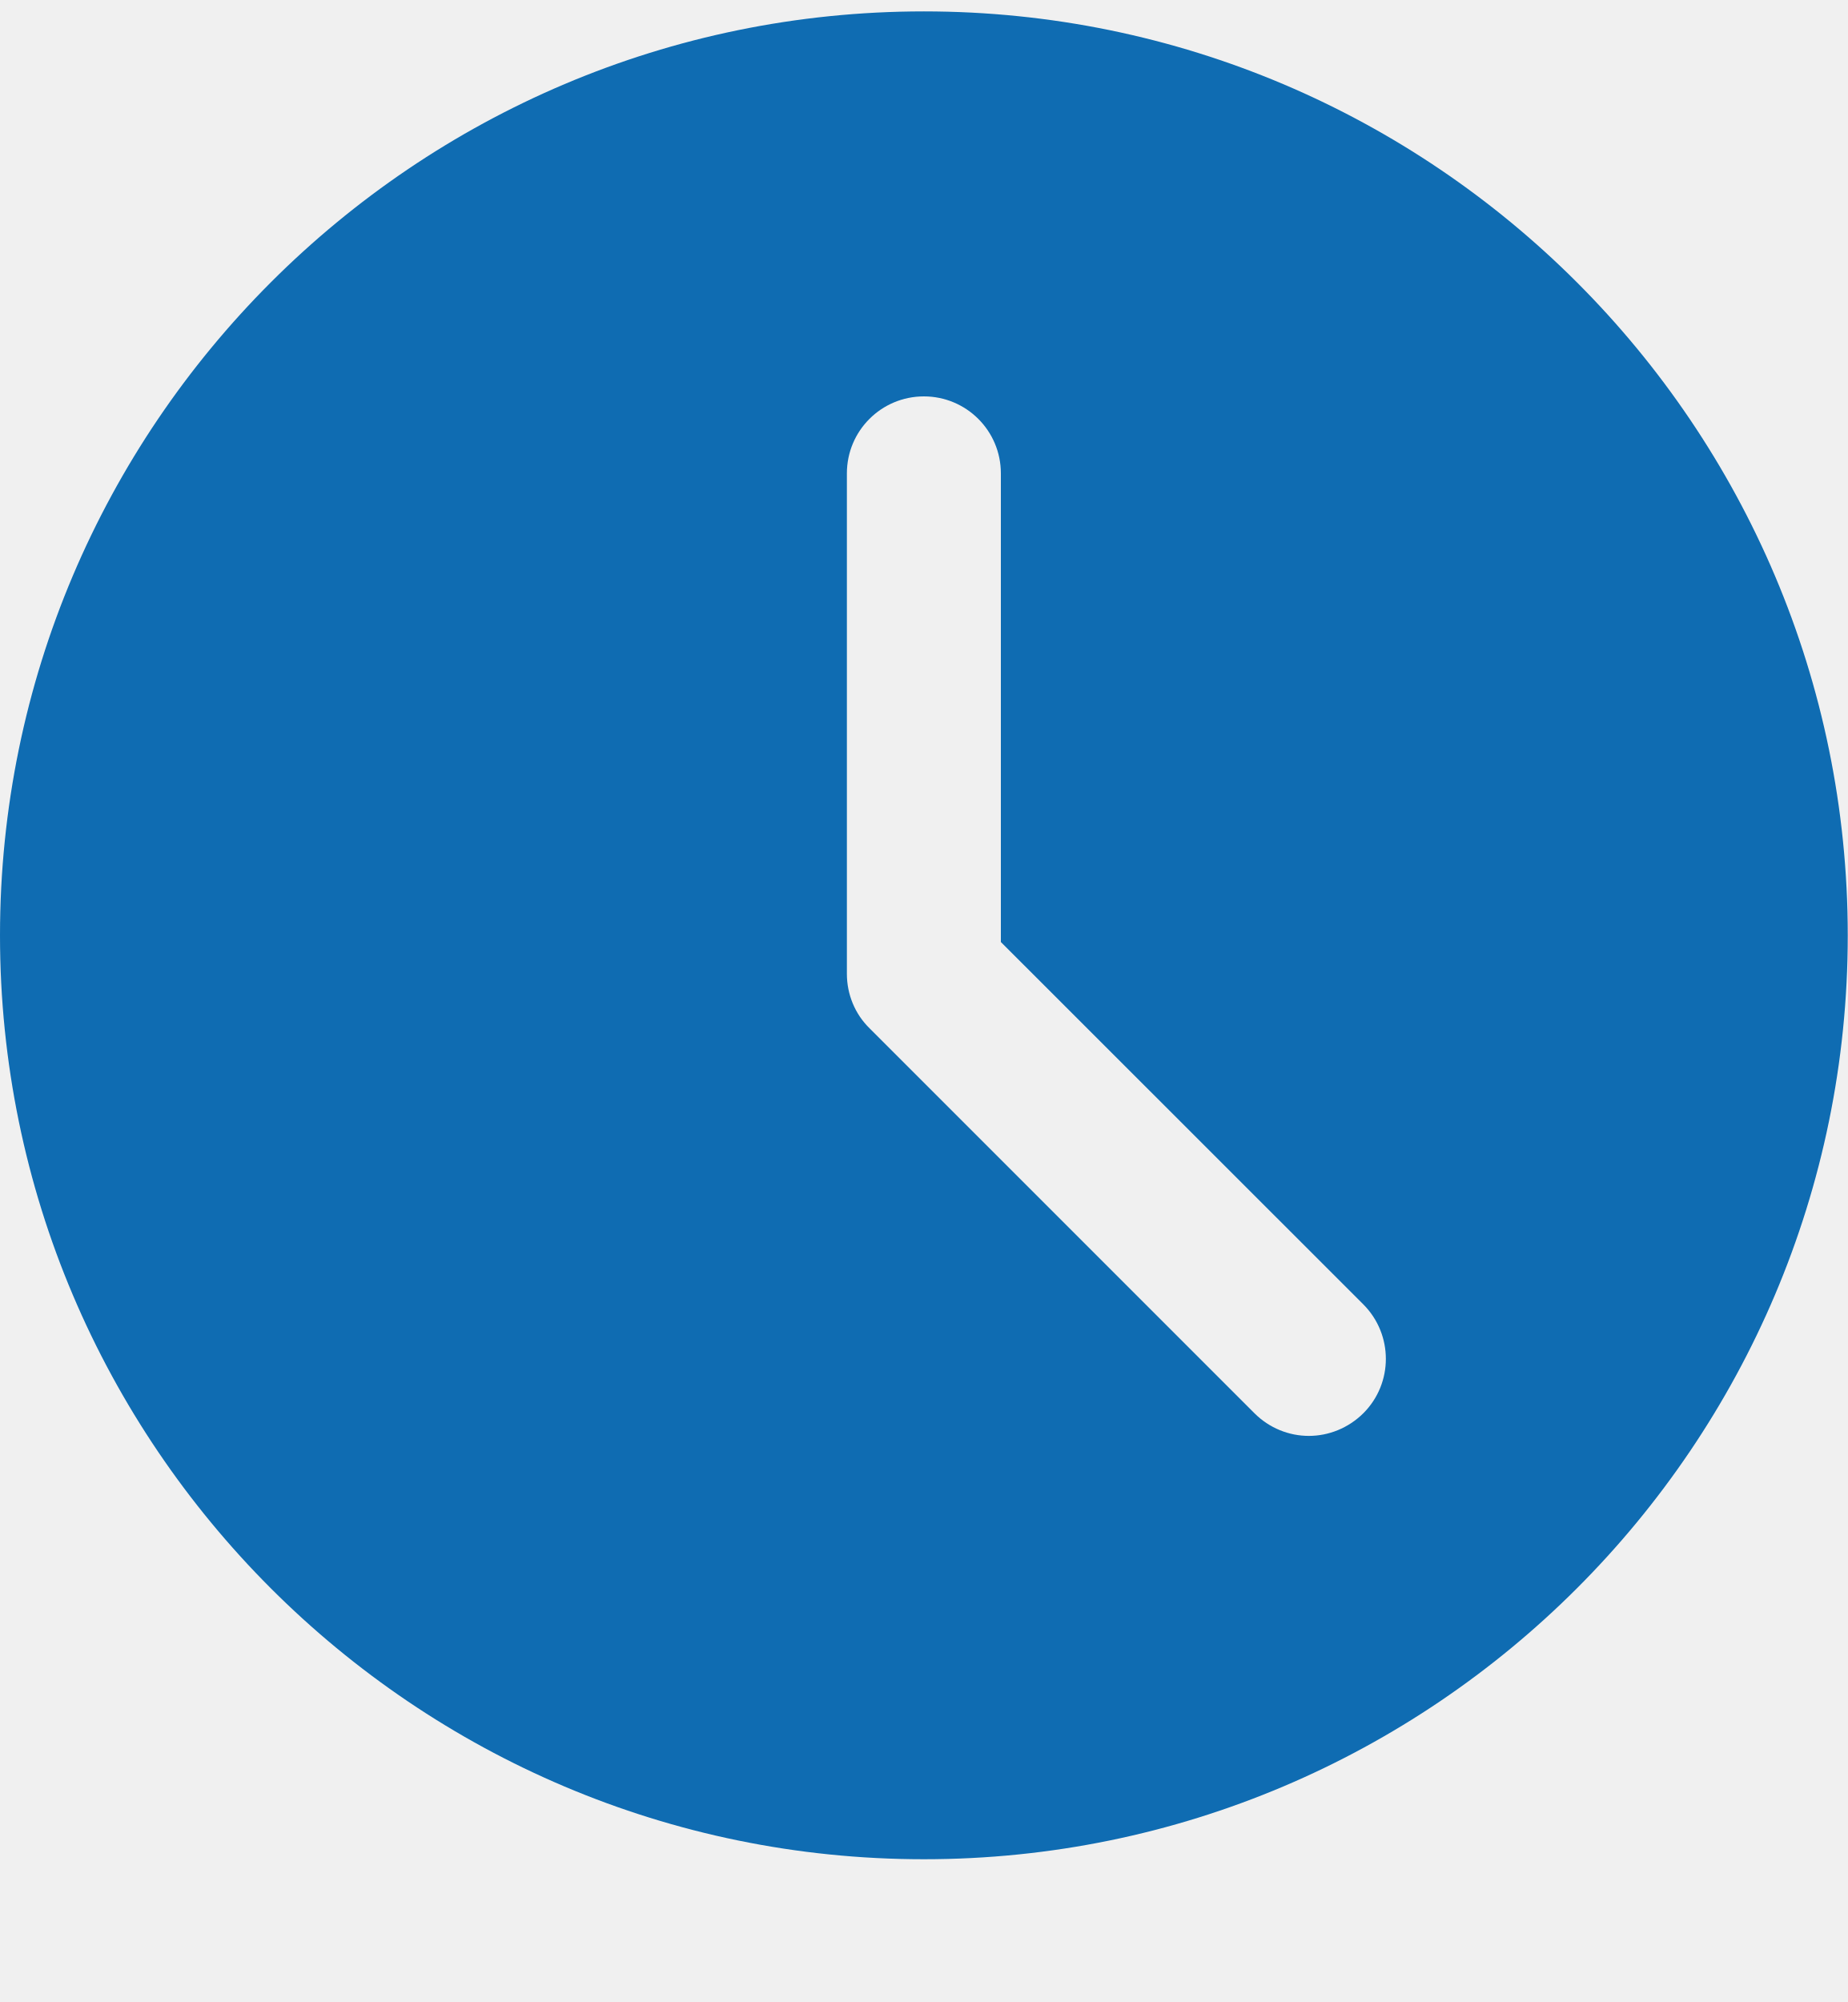
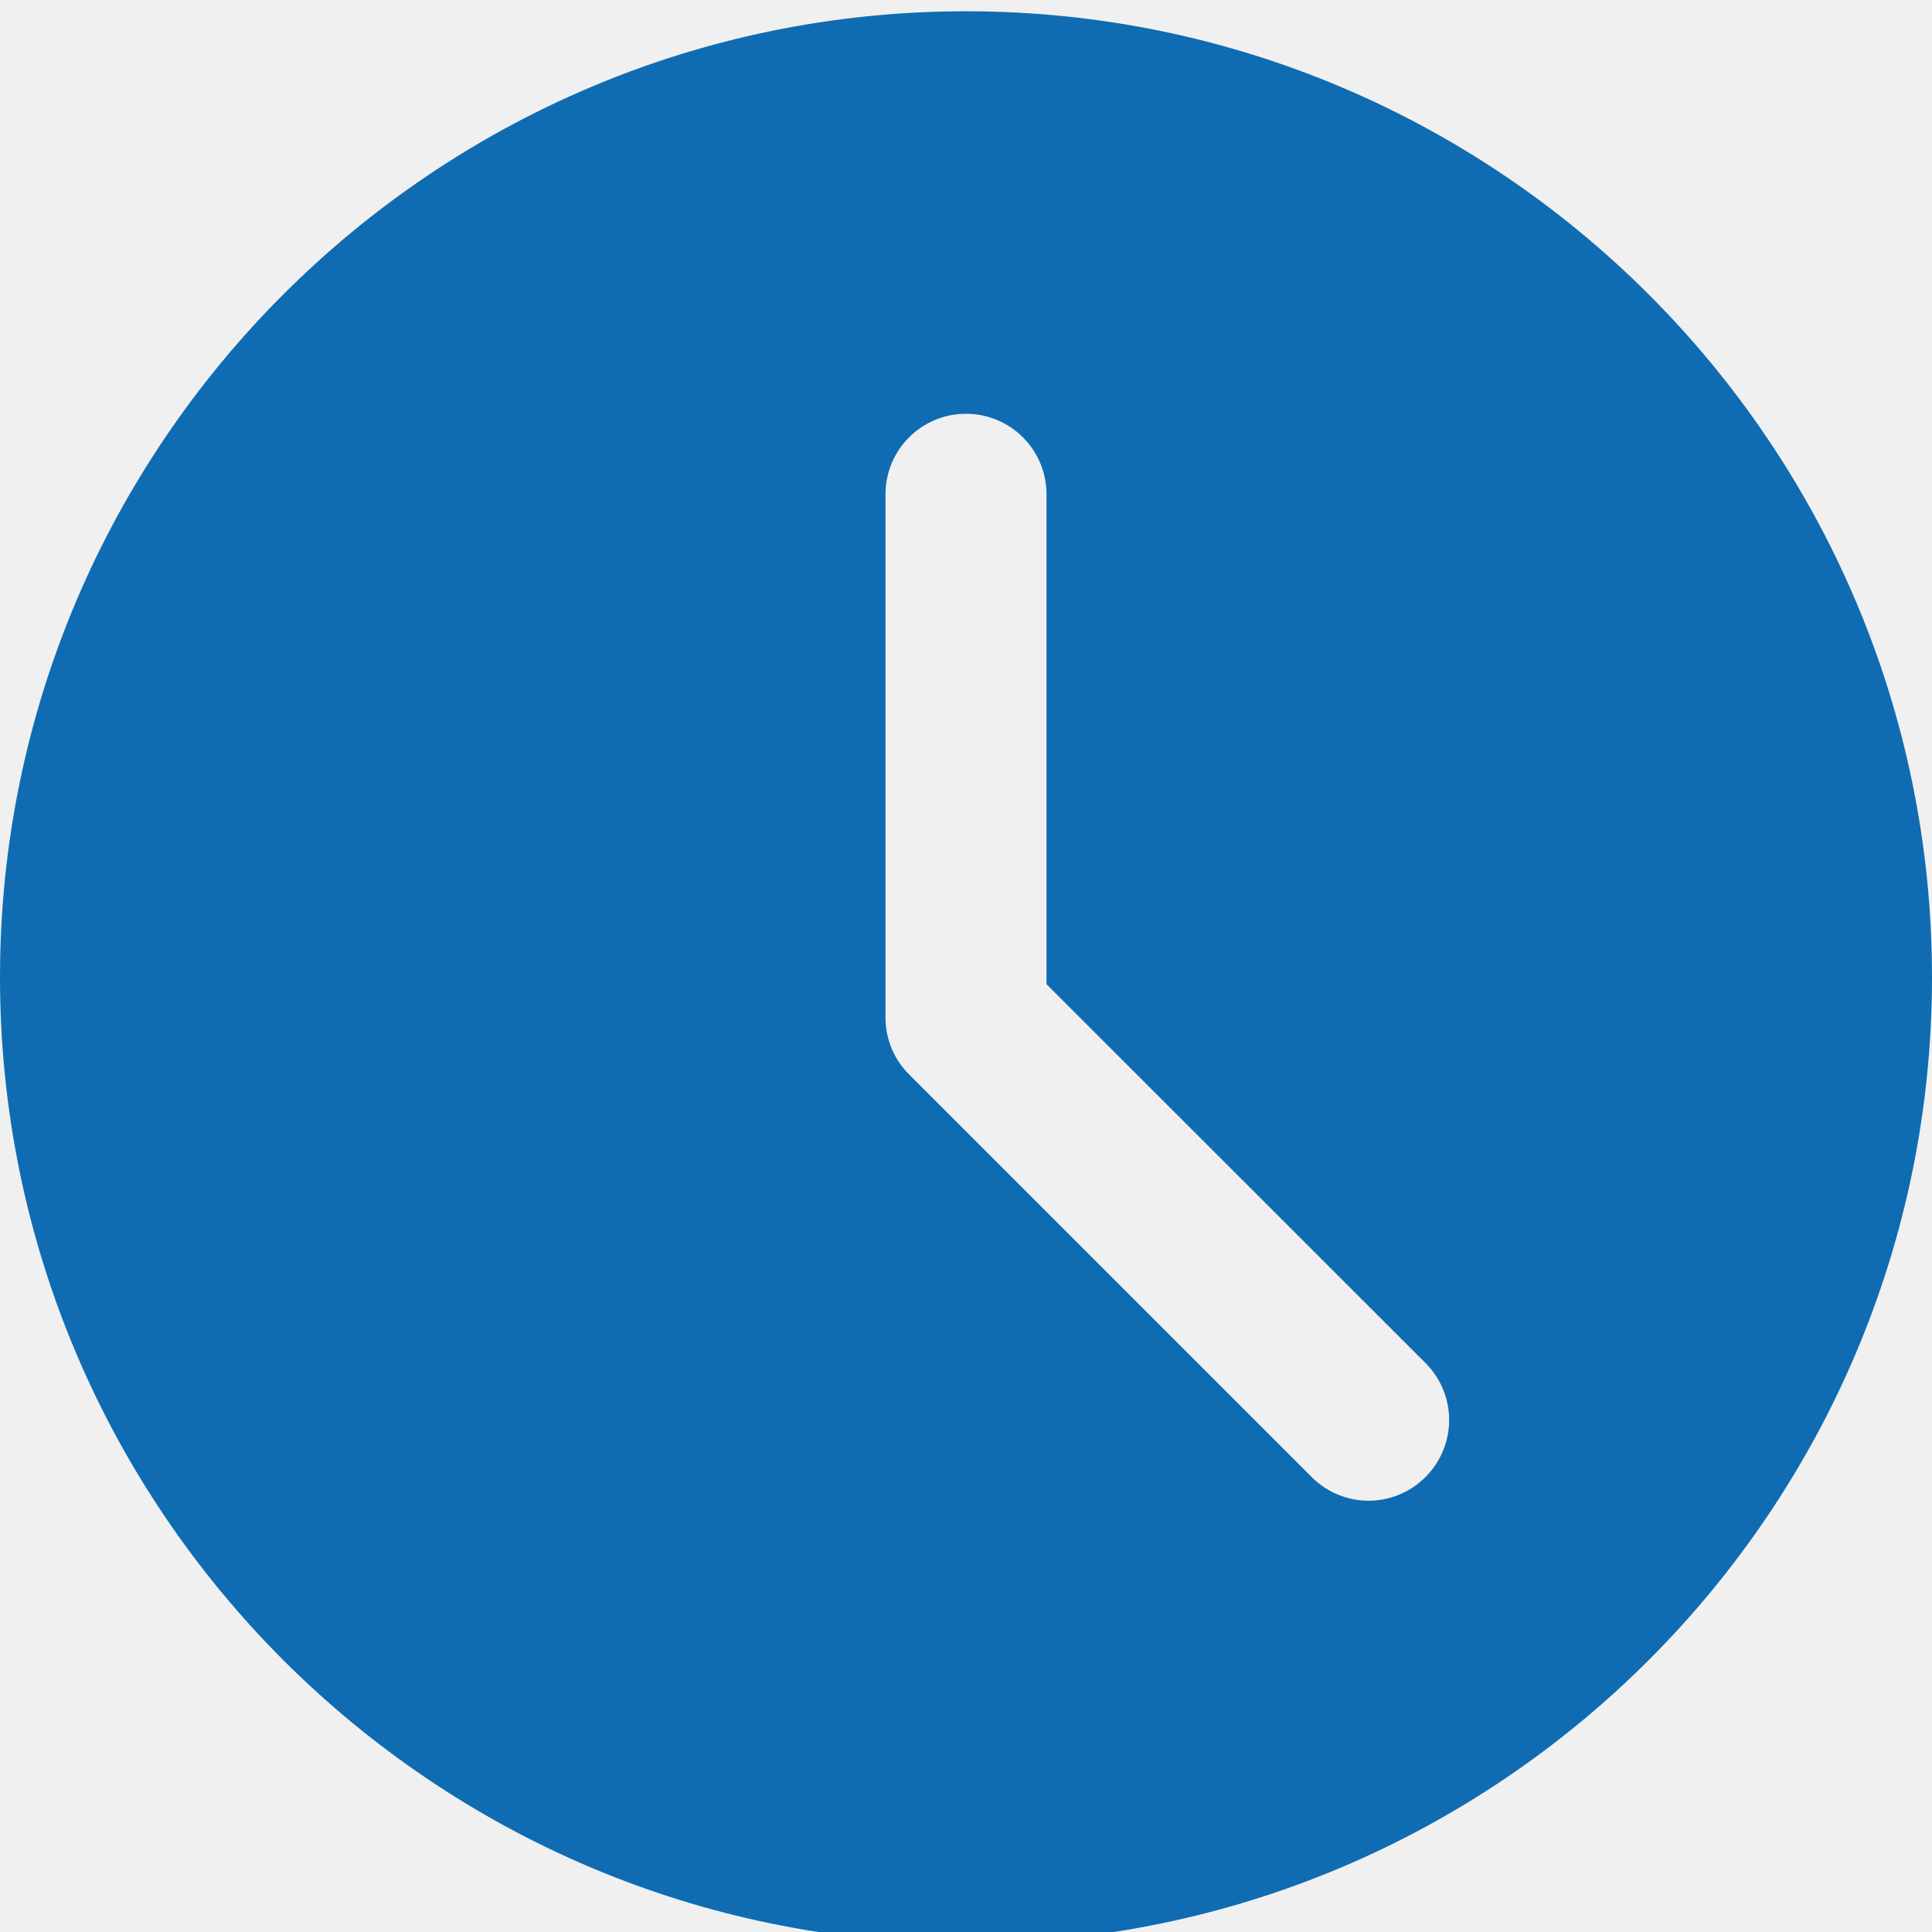
- <svg xmlns="http://www.w3.org/2000/svg" width="12" height="13" viewBox="0 0 12 13" fill="none">
-   <g clip-path="url(#clip0)">
-     <path d="M6 0.074C2.691 0.074 0 2.765 0 6.074C0 9.382 2.691 12.073 6 12.073C9.309 12.073 12 9.382 12 6.074C12 2.765 9.309 0.074 6 0.074ZM8.854 9.177C8.756 9.274 8.628 9.324 8.5 9.324C8.372 9.324 8.244 9.274 8.147 9.177L5.647 6.677C5.552 6.584 5.5 6.456 5.5 6.324V3.074C5.5 2.797 5.724 2.574 6 2.574C6.276 2.574 6.5 2.797 6.5 3.074V6.117L8.854 8.47C9.049 8.666 9.049 8.982 8.854 9.177Z" fill="#0F6CB2" />
+ <svg xmlns="http://www.w3.org/2000/svg" width="12" height="12" viewBox="0 0 12 12">
+   <g>
+     <g>
+       <path fill="#0f6cb2" d="M12 6.07c0 3.309-2.691 6-6 6s-6-2.691-6-6 2.691-6 6-6 6 2.691 6 6zM8.854 8.466L6.5 6.113V3.07a.5.5 0 1 0-1 0v3.25c0 .133.052.26.147.354l2.5 2.5a.498.498 0 0 0 .707 0 .5.5 0 0 0 0-.708z" />
+     </g>
  </g>
-   <defs>
-     <clipPath id="clip0">
-       <rect width="12" height="12" fill="white" transform="translate(0 0.0735168)" />
-     </clipPath>
-   </defs>
</svg>
